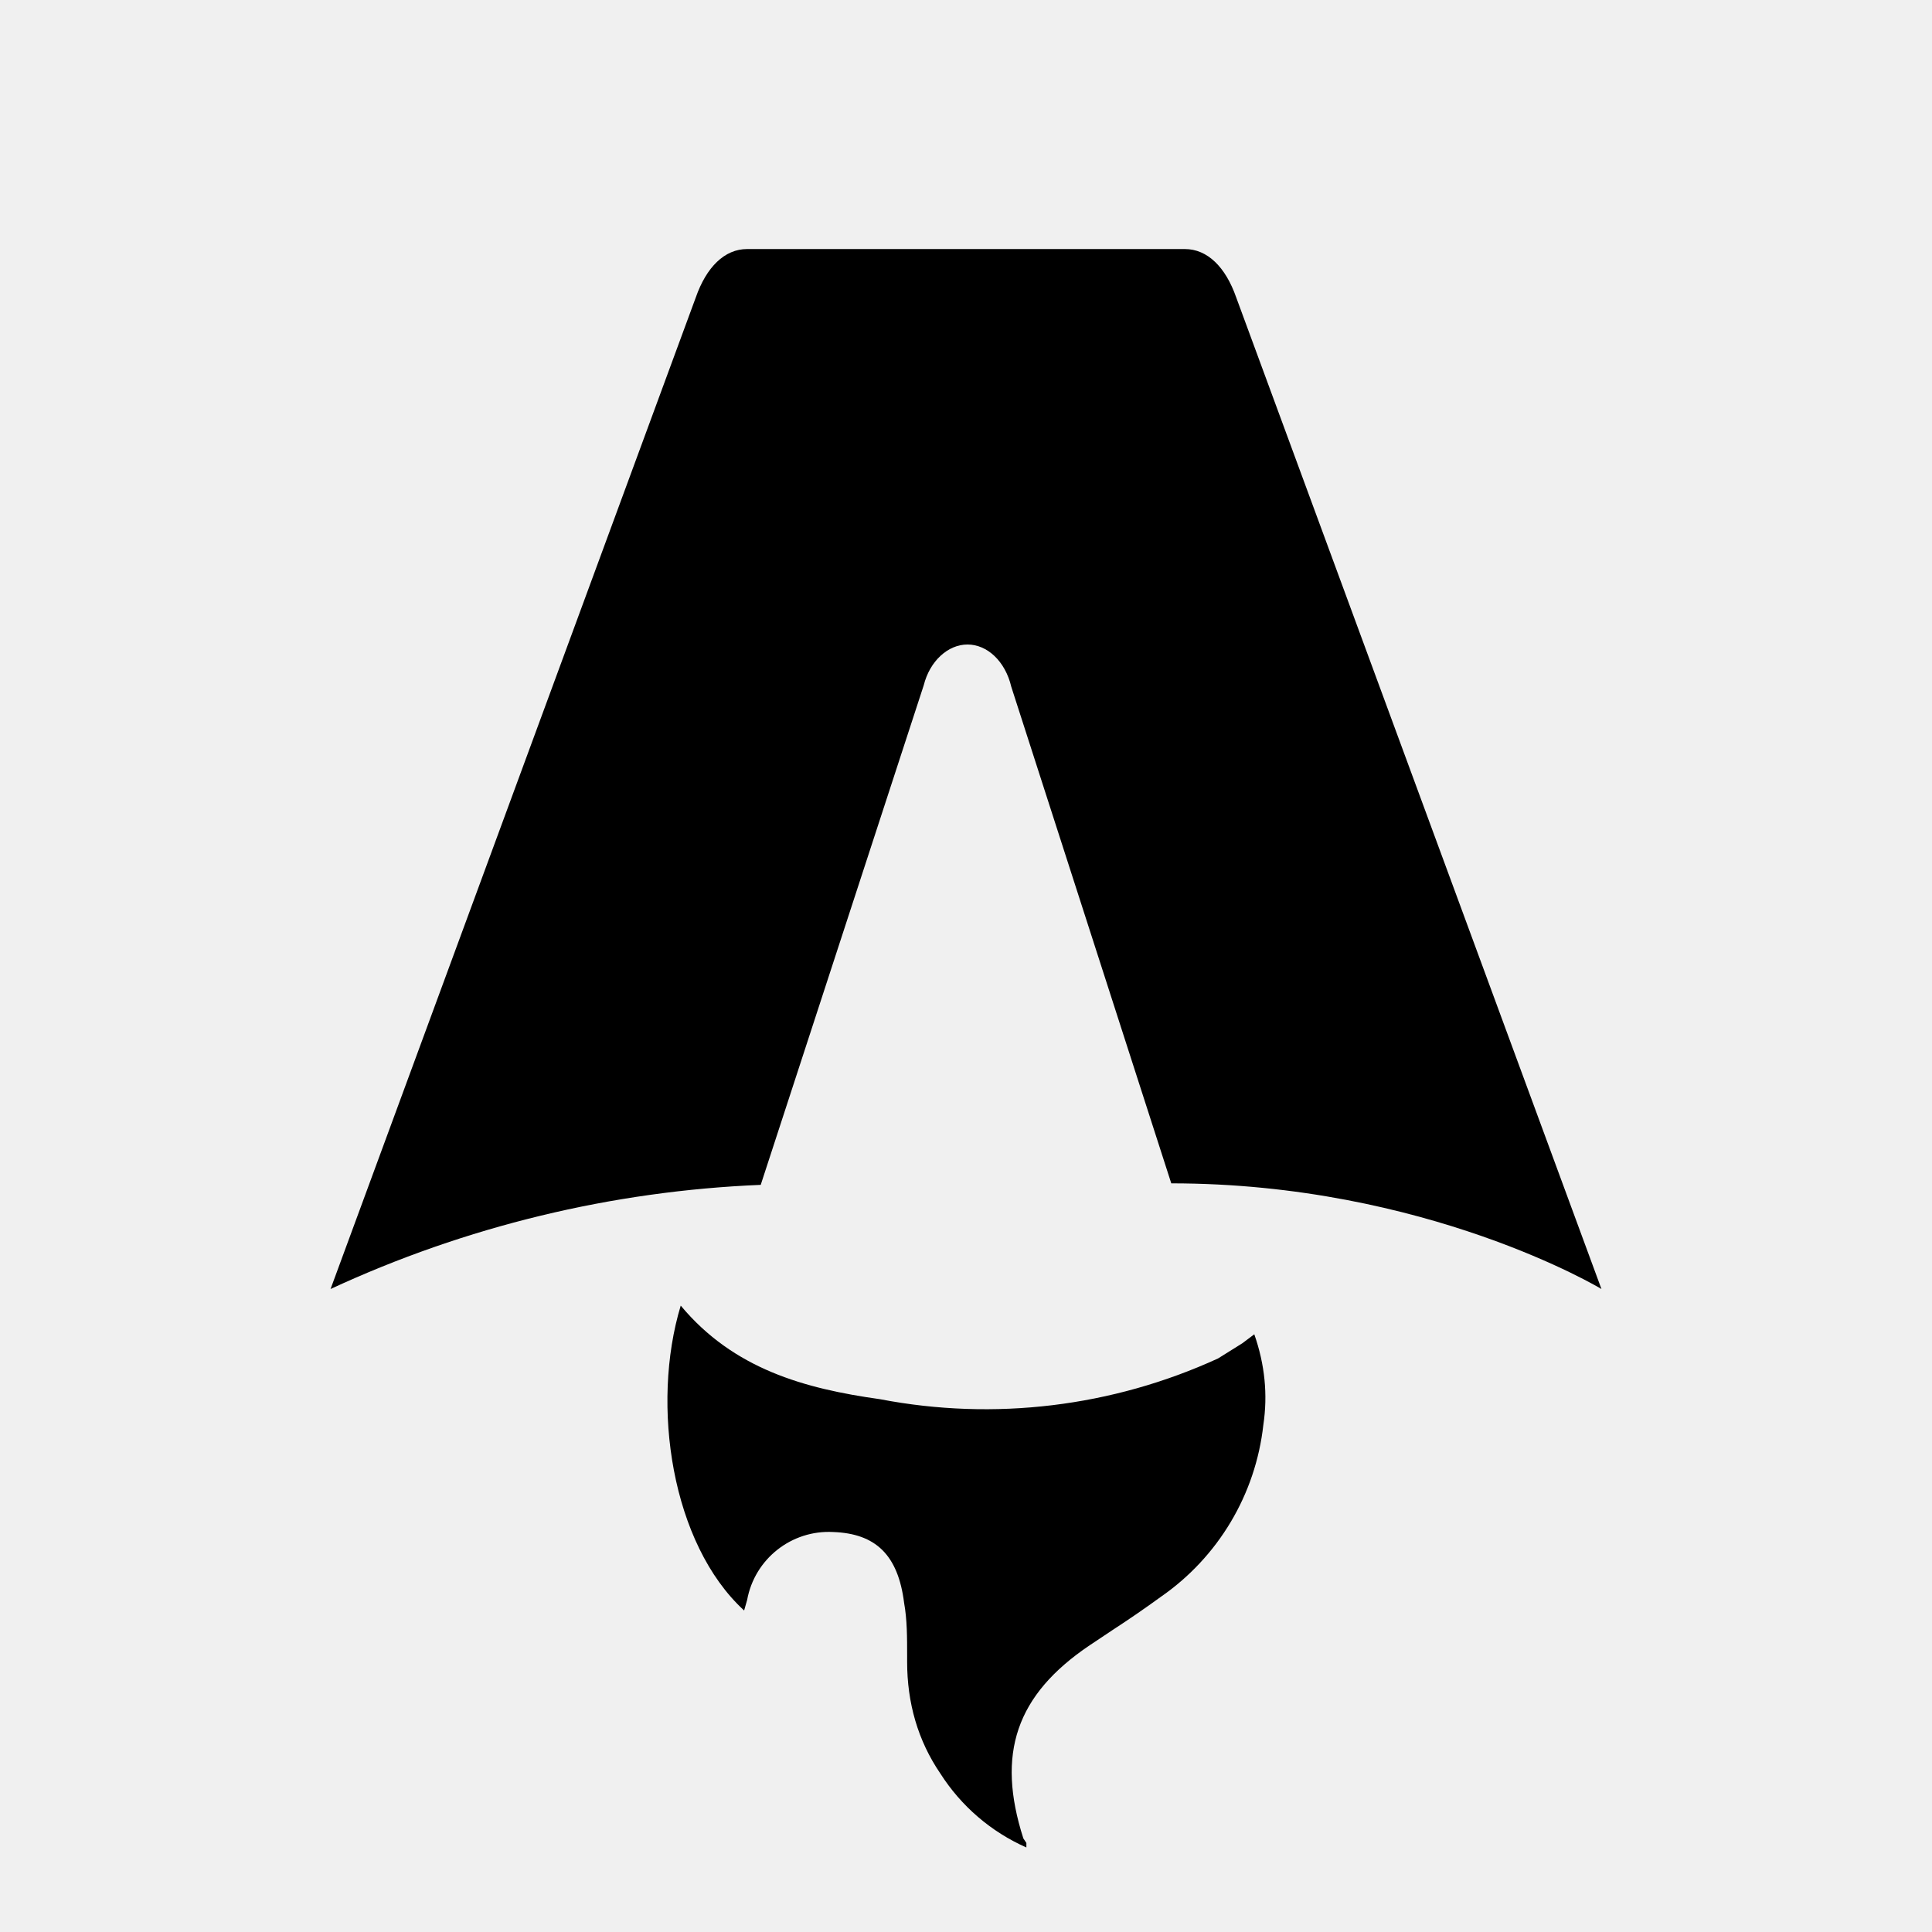
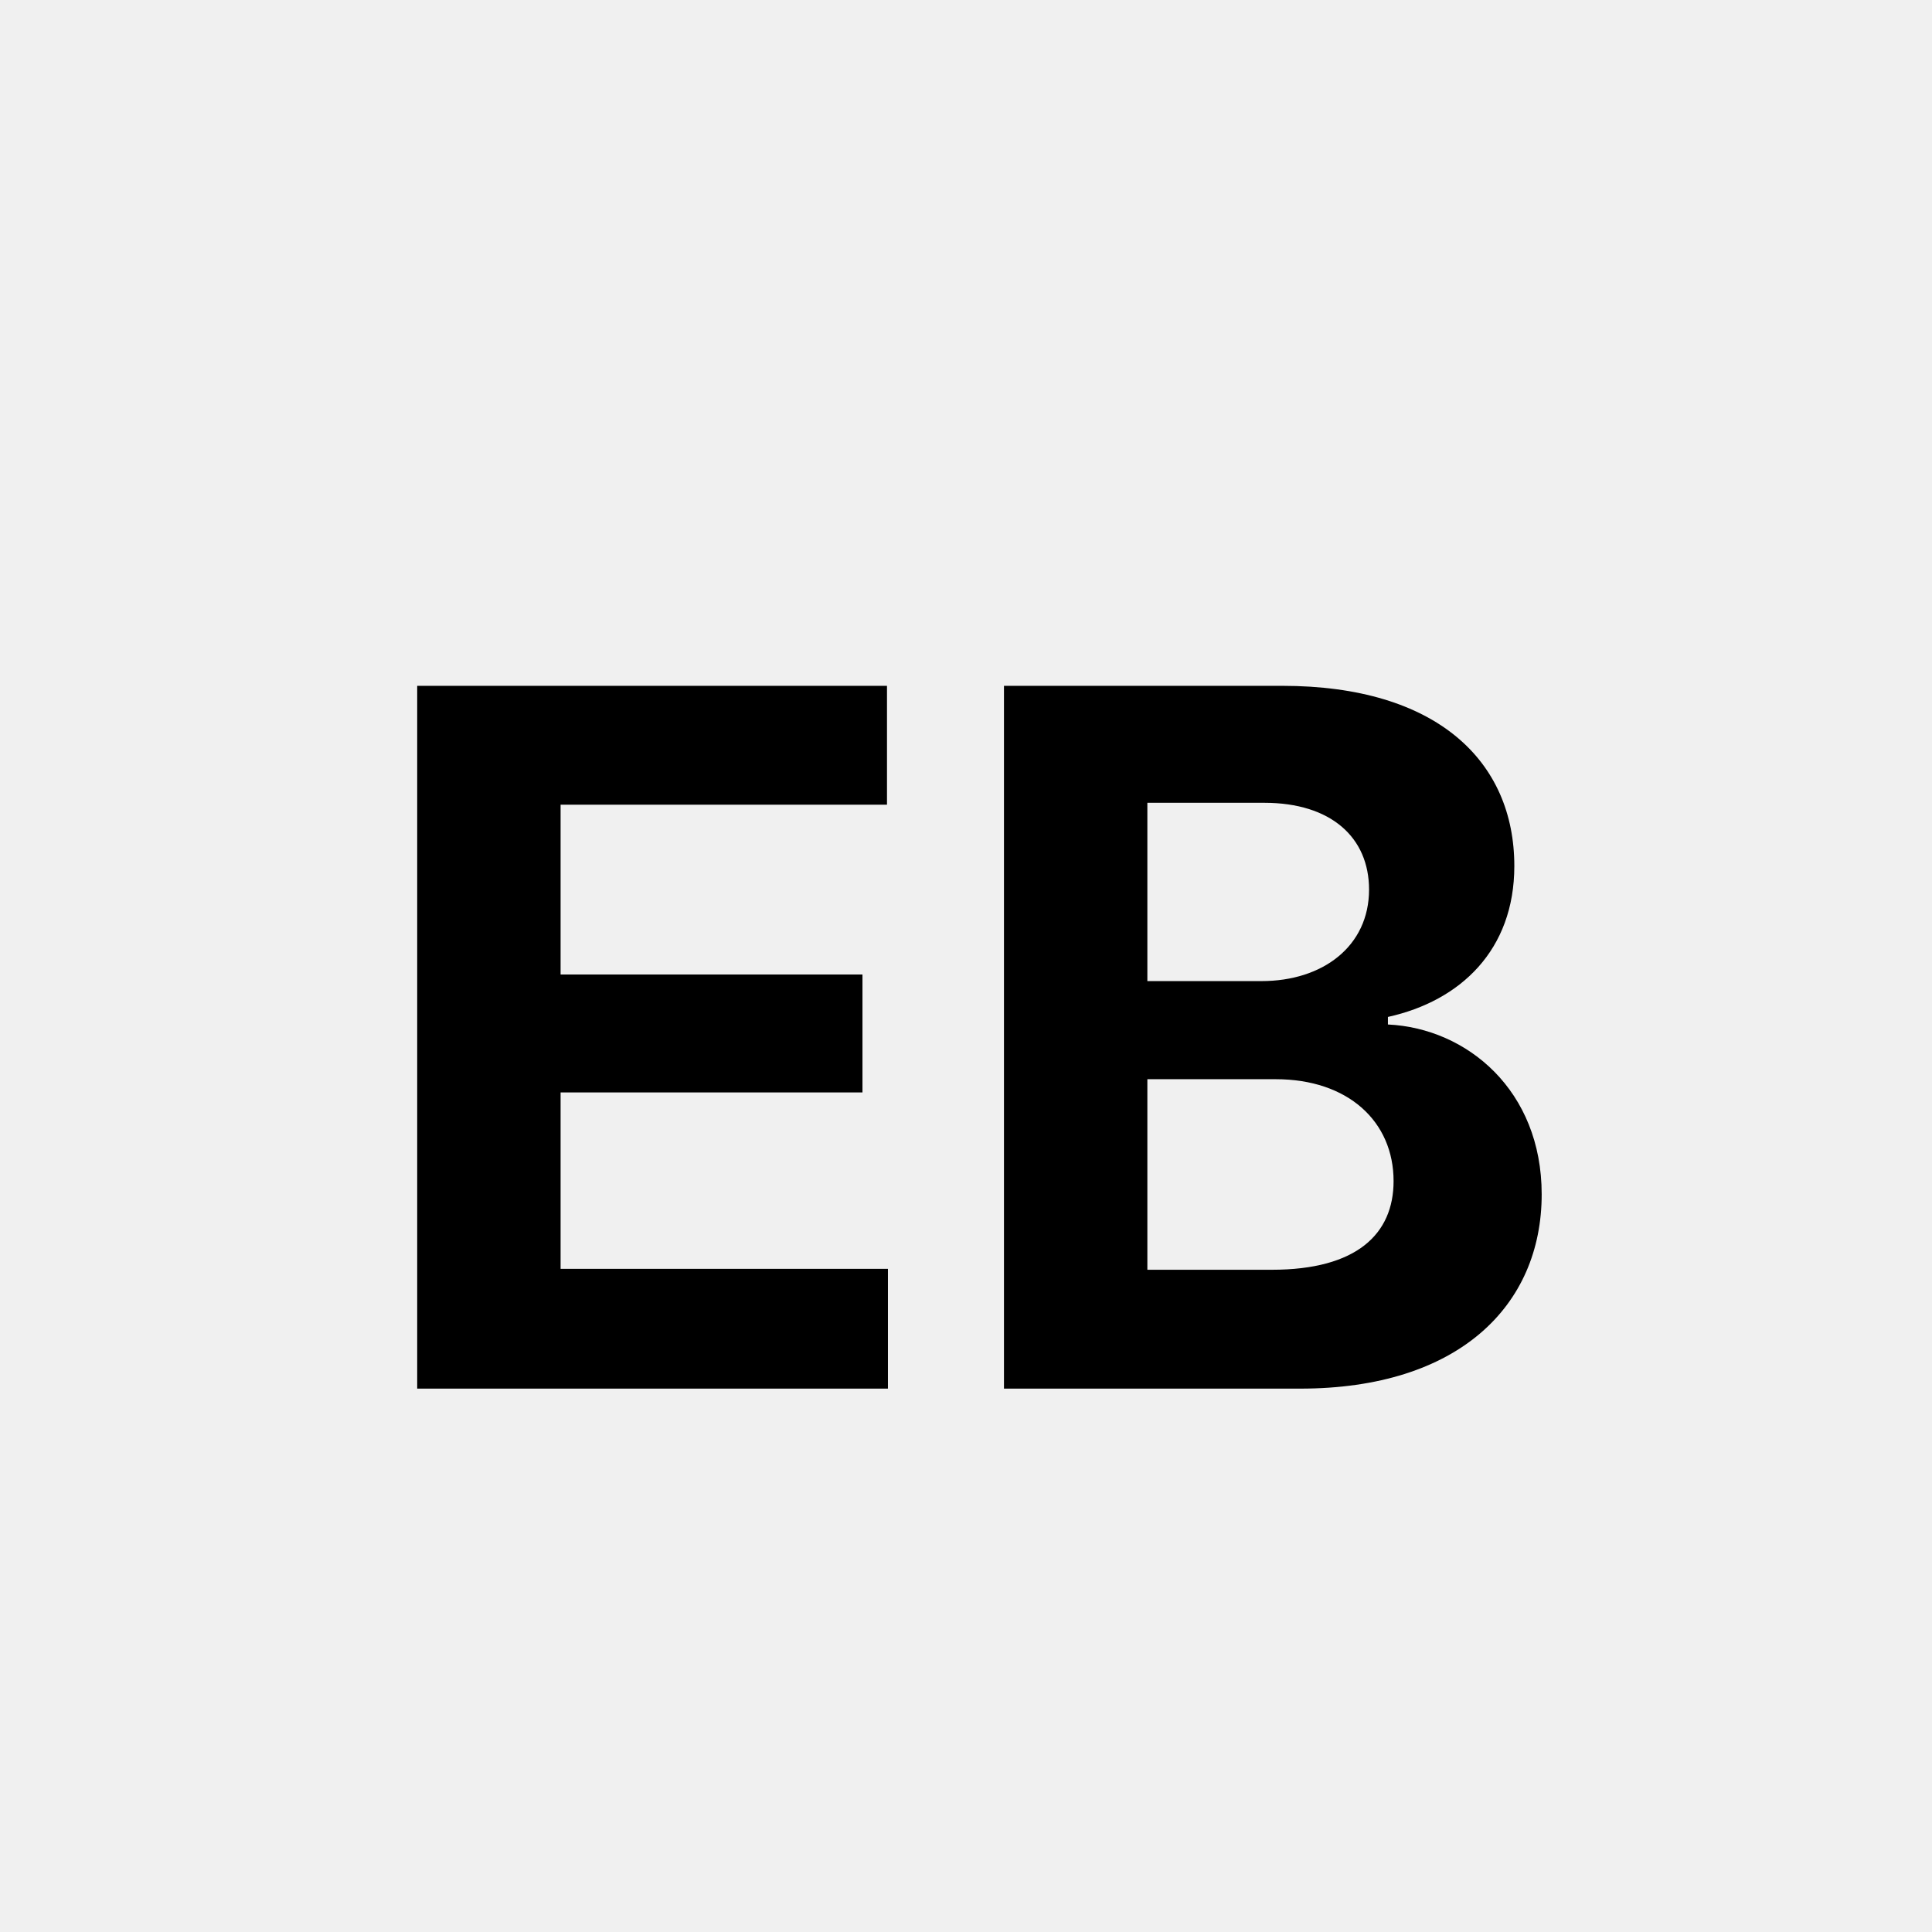
- <svg xmlns="http://www.w3.org/2000/svg" fill="none" viewBox="0 0 128 128">
-   <path d="M50.4 78.5a75.1 75.1 0 0 0-28.5 6.9l24.2-65.7c.7-2 1.9-3.2 3.4-3.2h29c1.5 0 2.7 1.2 3.4 3.2l24.2 65.7s-11.6-7-28.5-7L67 45.5c-.4-1.7-1.6-2.8-2.9-2.8-1.3 0-2.5 1.1-2.9 2.7L50.4 78.5Zm-1.1 28.2Zm-4.2-20.2c-2 6.6-.6 15.8 4.2 20.2a17.5 17.5 0 0 1 .2-.7 5.5 5.5 0 0 1 5.7-4.5c2.8.1 4.3 1.5 4.7 4.7.2 1.1.2 2.3.2 3.5v.4c0 2.7.7 5.2 2.2 7.4a13 13 0 0 0 5.7 4.9v-.3l-.2-.3c-1.8-5.6-.5-9.5 4.4-12.8l1.5-1a73 73 0 0 0 3.2-2.2 16 16 0 0 0 6.8-11.4c.3-2 .1-4-.6-6l-.8.6-1.6 1a37 37 0 0 1-22.4 2.7c-5-.7-9.7-2-13.2-6.2Z" />
+ <svg xmlns="http://www.w3.org/2000/svg" viewBox="0 0 32 32">
  <style>
-         path { fill: #000; }
-         @media (prefers-color-scheme: dark) {
-             path { fill: #FFF; }
-         }
-     </style>
+     .monogram { fill: #000; }
+     @media (prefers-color-scheme: dark) {
+       .monogram { fill: #FFF; }
+     }
+   </style>
+   <text x="16" y="23" font-family="system-ui, -apple-system, sans-serif" font-size="16" font-weight="700" text-anchor="middle" class="monogram">EB</text>
</svg>
